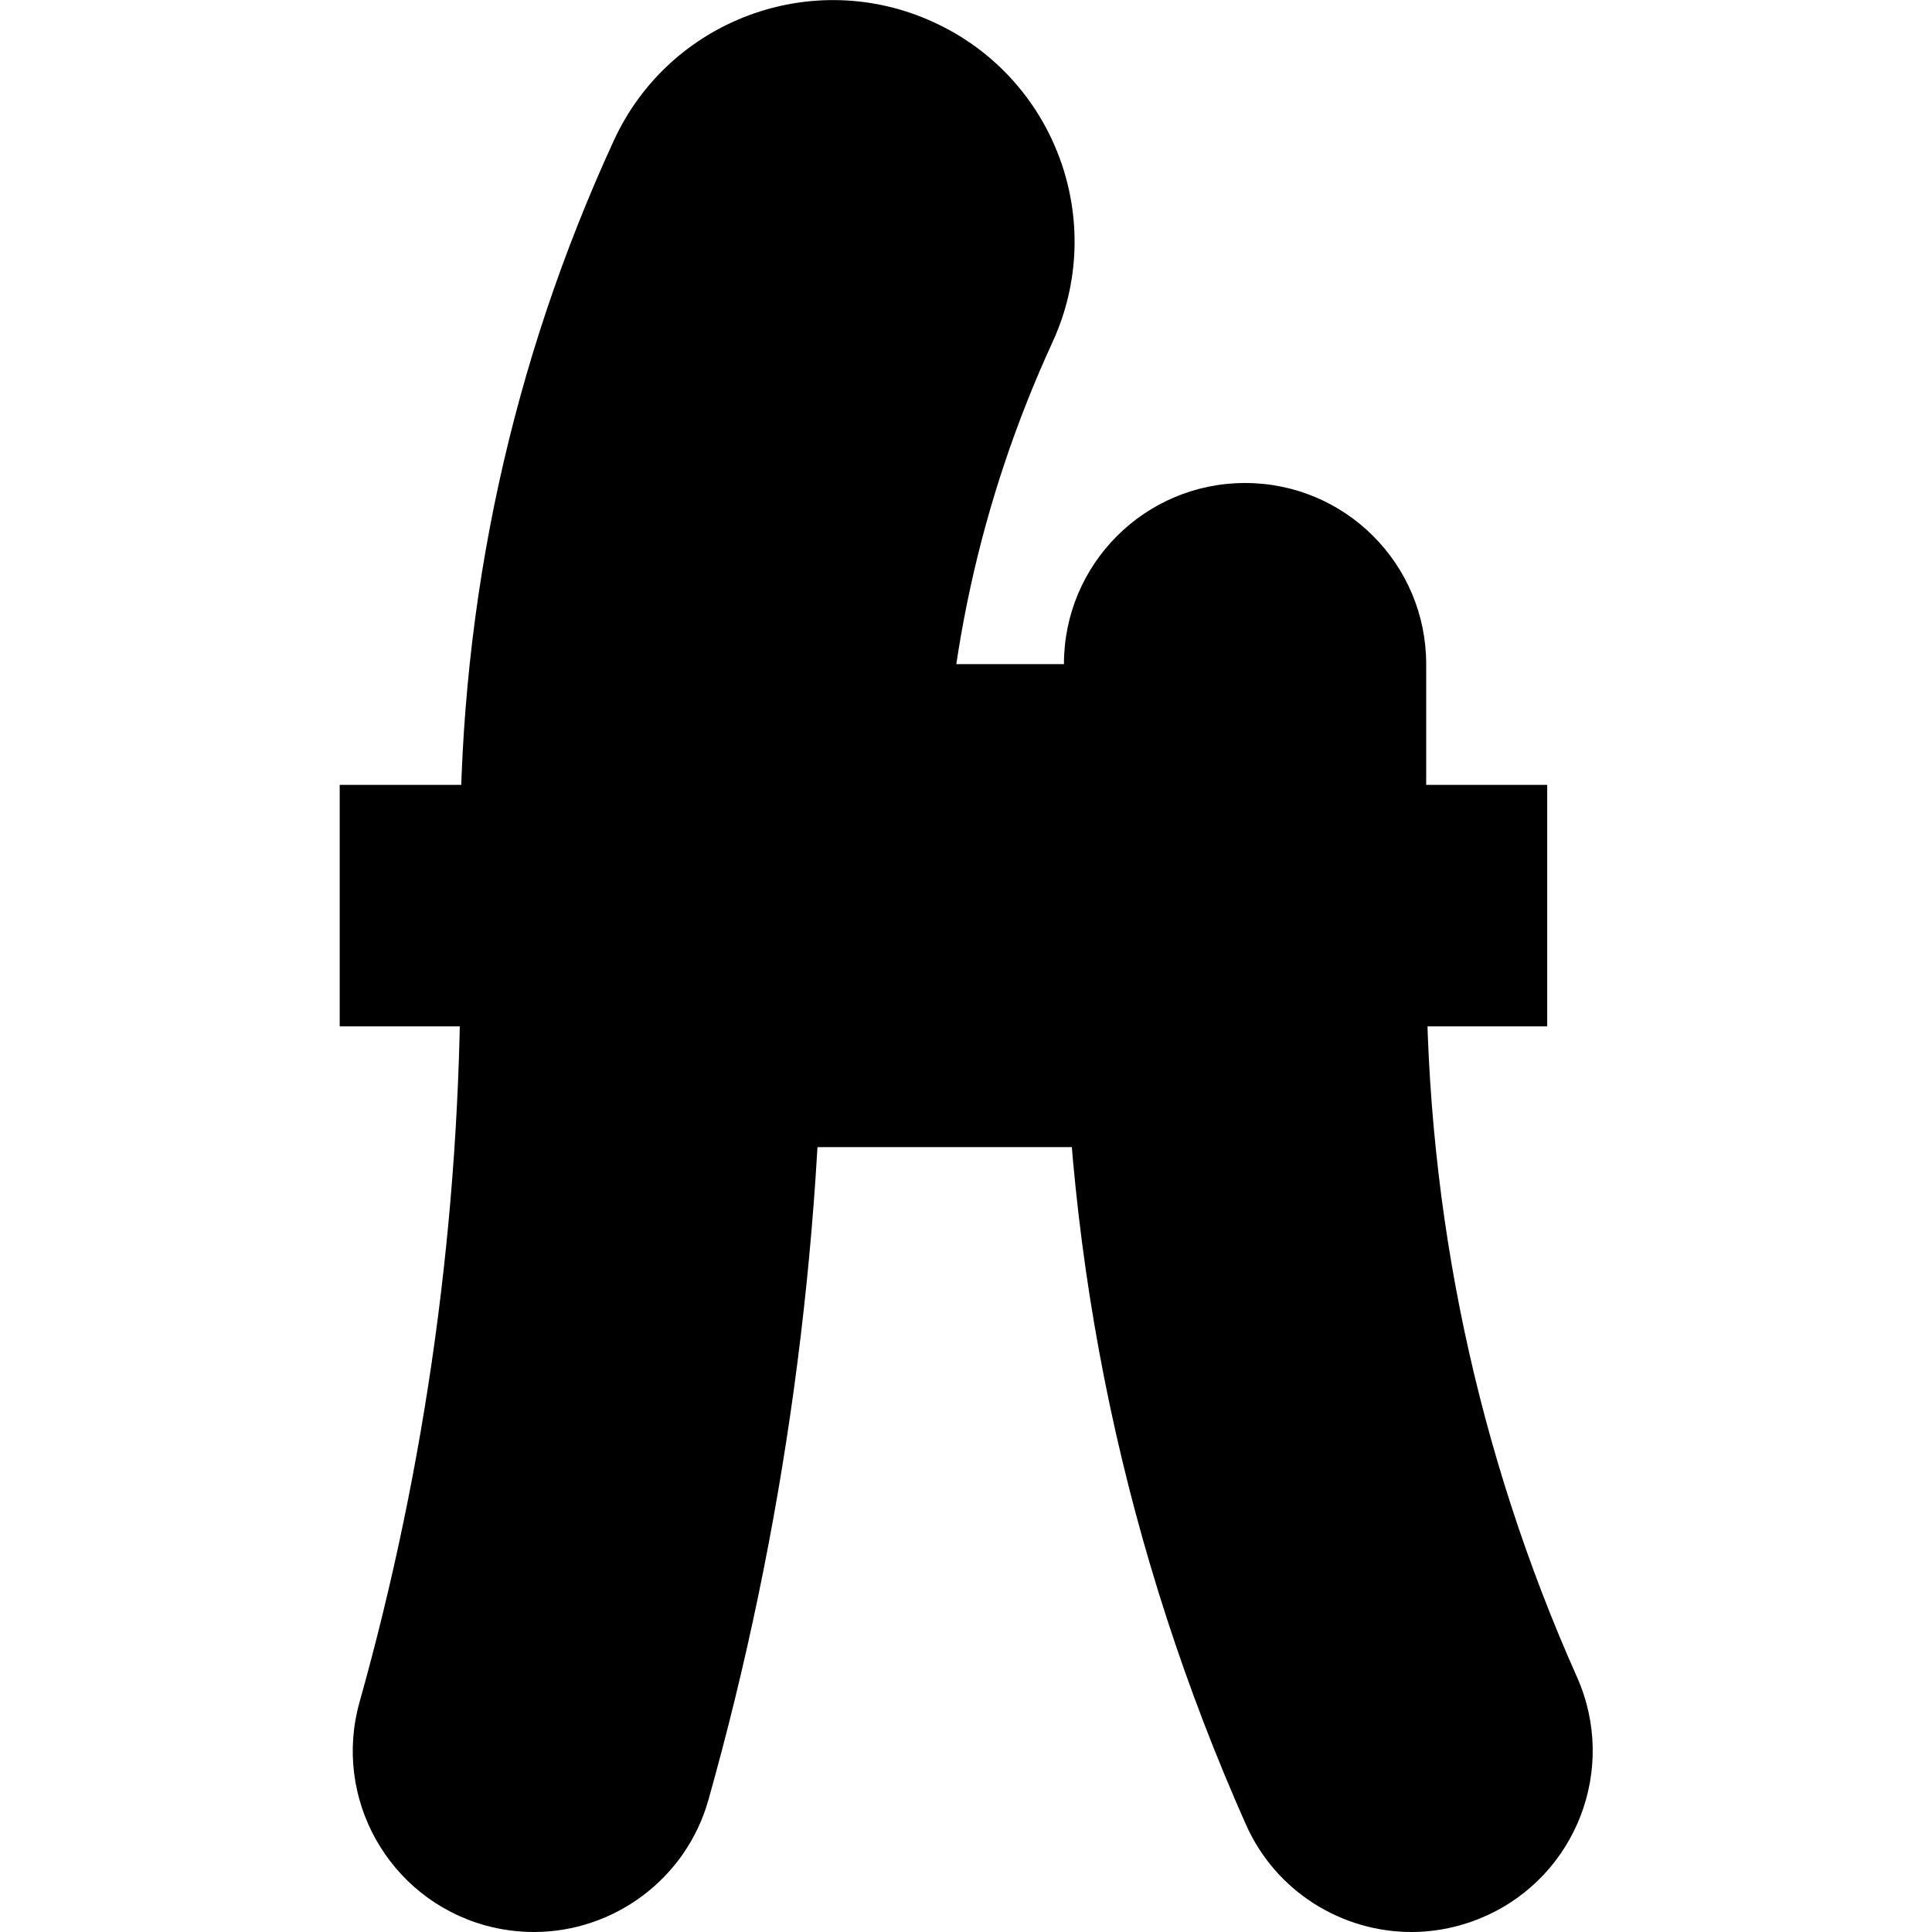
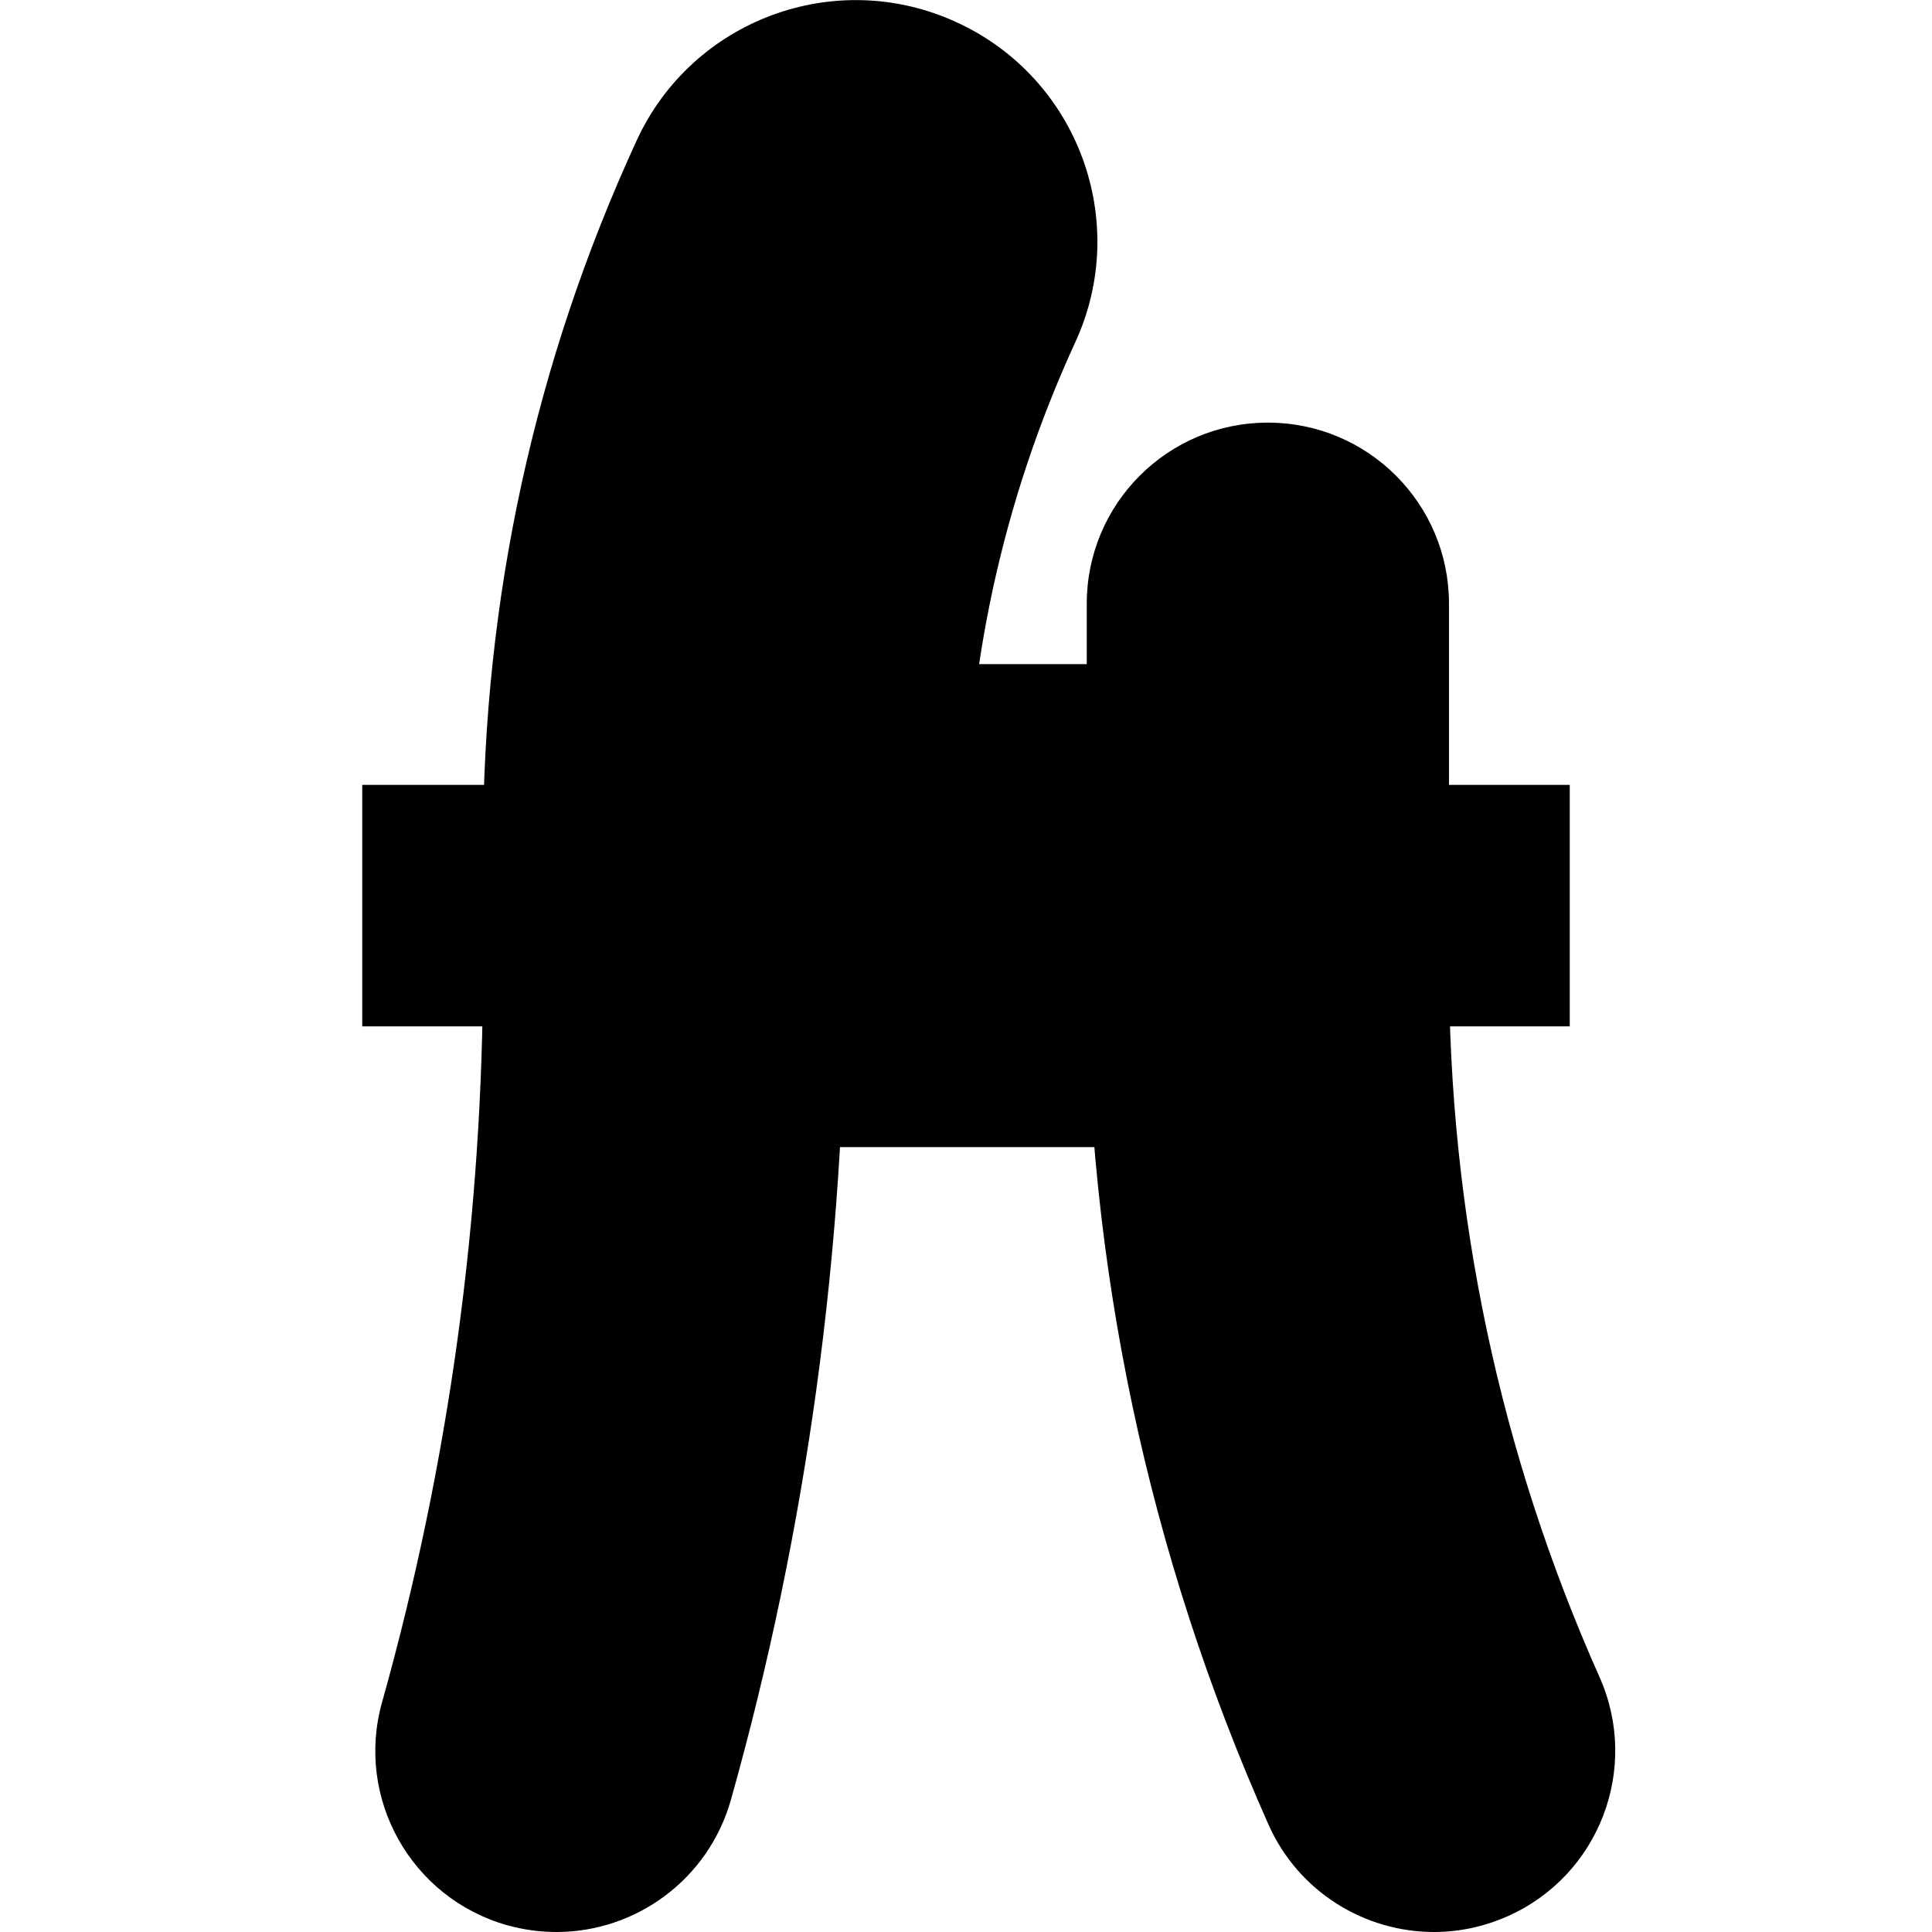
<svg xmlns="http://www.w3.org/2000/svg" version="1.1" id="Layer_1" x="0px" y="0px" viewBox="0 0 720 720" style="enable-background:new 0 0 720 720;" xml:space="preserve">
  <g>
    <g>
-       <path d="M261.5,405c-49.7,0-90-40.3-90-90c0-91.5,19.2-179.9,57.2-262.5c20.7-45.2,74.2-65,119.3-44.2    c45.2,20.7,65,74.2,44.2,119.3c-27.1,59-40.8,122-40.8,187.4C351.5,364.7,311.3,405,261.5,405z" />
+       <path d="M270,405c-49.7,0-90-40.3-90-90c0-91.5,19.2-179.9,57.2-262.5c20.7-45.2,74.2-65,119.3-44.2c45.2,20.7,65,74.2,44.2,119.3    c-27.1,59-40.8,122-40.8,187.4C360,364.7,319.7,405,270,405z" />
    </g>
    <g>
-       <path d="M526,720c-25.8,0-50.5-14.9-61.7-40.1c-44.9-101-67.7-208.6-67.7-319.9c0-37.3,30.2-67.5,67.5-67.5s67.5,30.2,67.5,67.5    c0,92.3,18.9,181.5,56.1,265c15.2,34.1-0.2,74-34.2,89.1C544.5,718.1,535.1,720,526,720z" />
+       <path d="M534.4,720c-25.8,0-50.5-14.9-61.7-40.1C427.8,579,405,471.3,405,360c0-37.3,30.2-67.5,67.5-67.5S540,322.7,540,360    c0,92.3,18.9,181.5,56.1,265c15.2,34.1-0.2,74-34.2,89.1C552.9,718.1,543.6,720,534.4,720z" />
    </g>
    <g>
-       <path d="M199,720c-6,0-12.2-0.8-18.3-2.5c-35.9-10.1-56.8-47.4-46.7-83.2c24.9-88.7,37.6-181,37.6-274.2    c0-37.3,30.2-67.5,67.5-67.5s67.5,30.2,67.5,67.5c0,105.6-14.3,210.1-42.6,310.7C255.6,700.5,228.5,720,199,720z" />
+       <path d="M207.4,720c-6,0-12.2-0.8-18.3-2.5c-35.9-10.1-56.8-47.4-46.7-83.2c24.9-88.7,37.6-181,37.6-274.2    c0-37.3,30.2-67.5,67.5-67.5S315,322.7,315,360c0,105.6-14.3,210.1-42.6,310.7C264,700.5,236.9,720,207.4,720z" />
    </g>
-     <rect x="126.6" y="292.5" width="450" height="90" />
-     <rect x="216.5" y="247.5" width="270" height="180" />
-     <path d="M396.5,247.5c0-37.3,30.2-67.5,67.5-67.5s67.5,30.2,67.5,67.5V315h-135V247.5z" />
+     <rect x="135" y="292.5" width="450" height="90" />
+     <rect x="225" y="247.5" width="270" height="180" />
+     <path d="M405,225c0-37.3,30.2-67.5,67.5-67.5S540,187.7,540,225v90H405V225z" />
  </g>
</svg>
